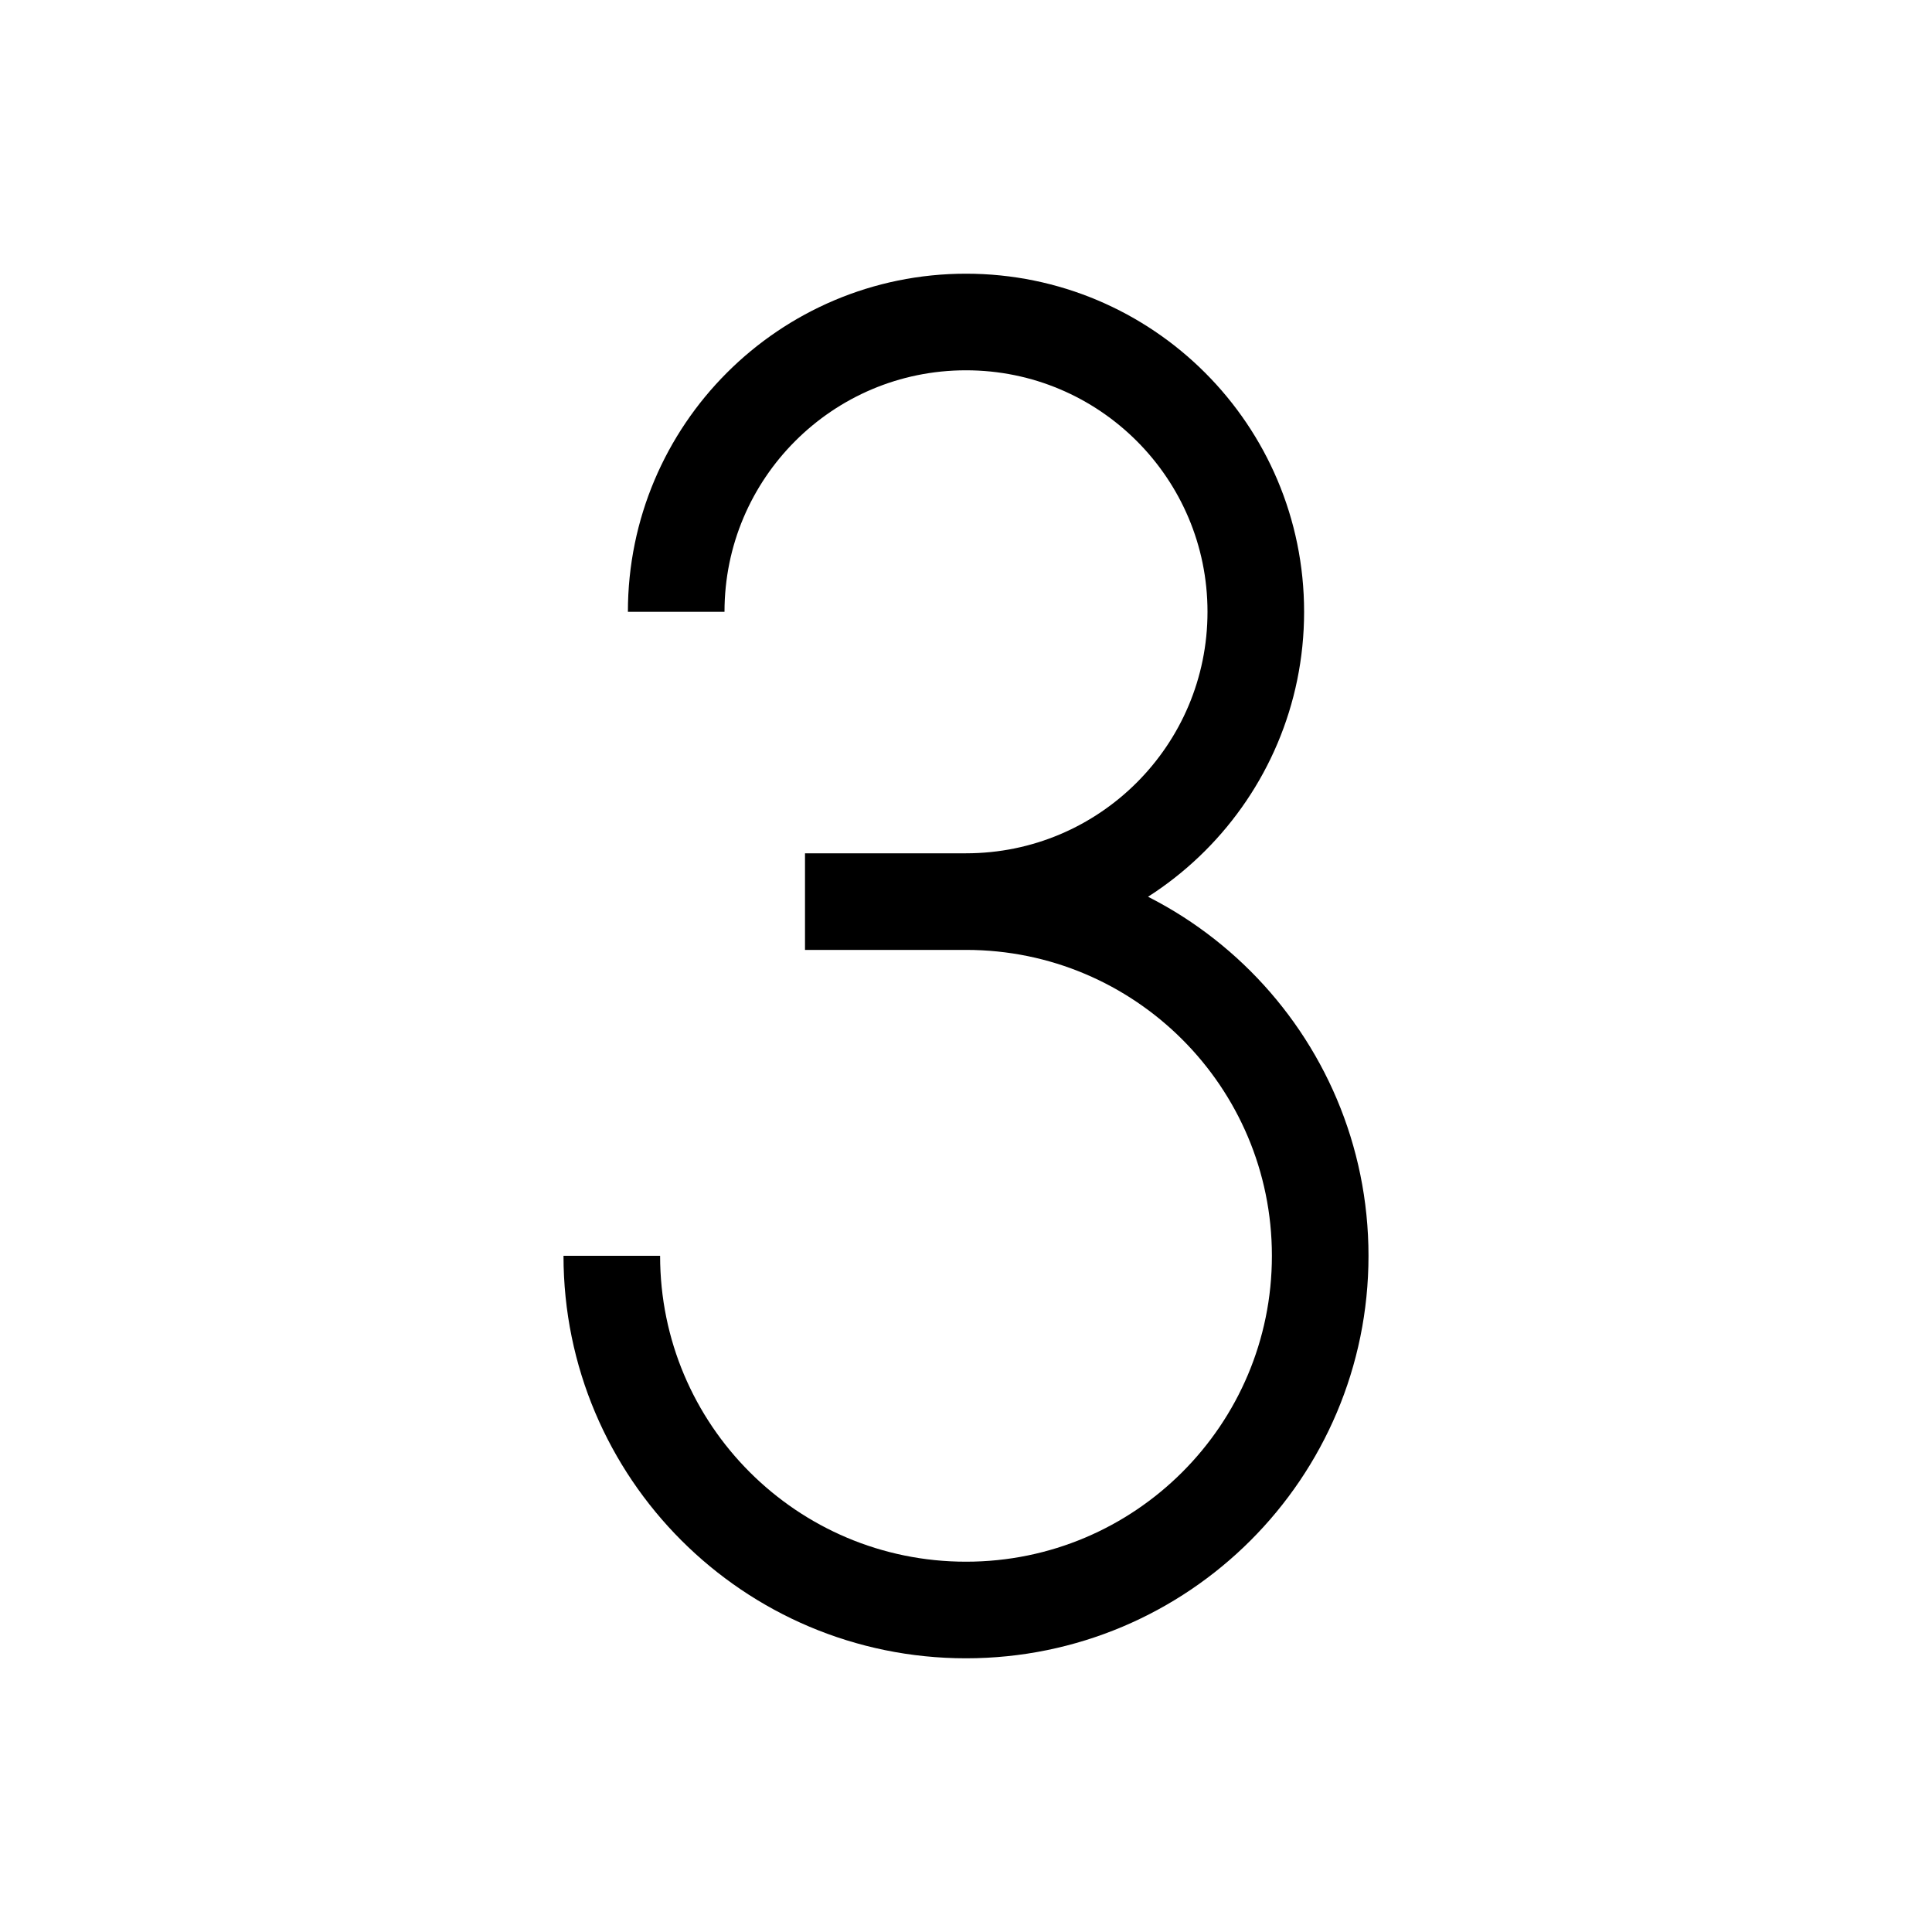
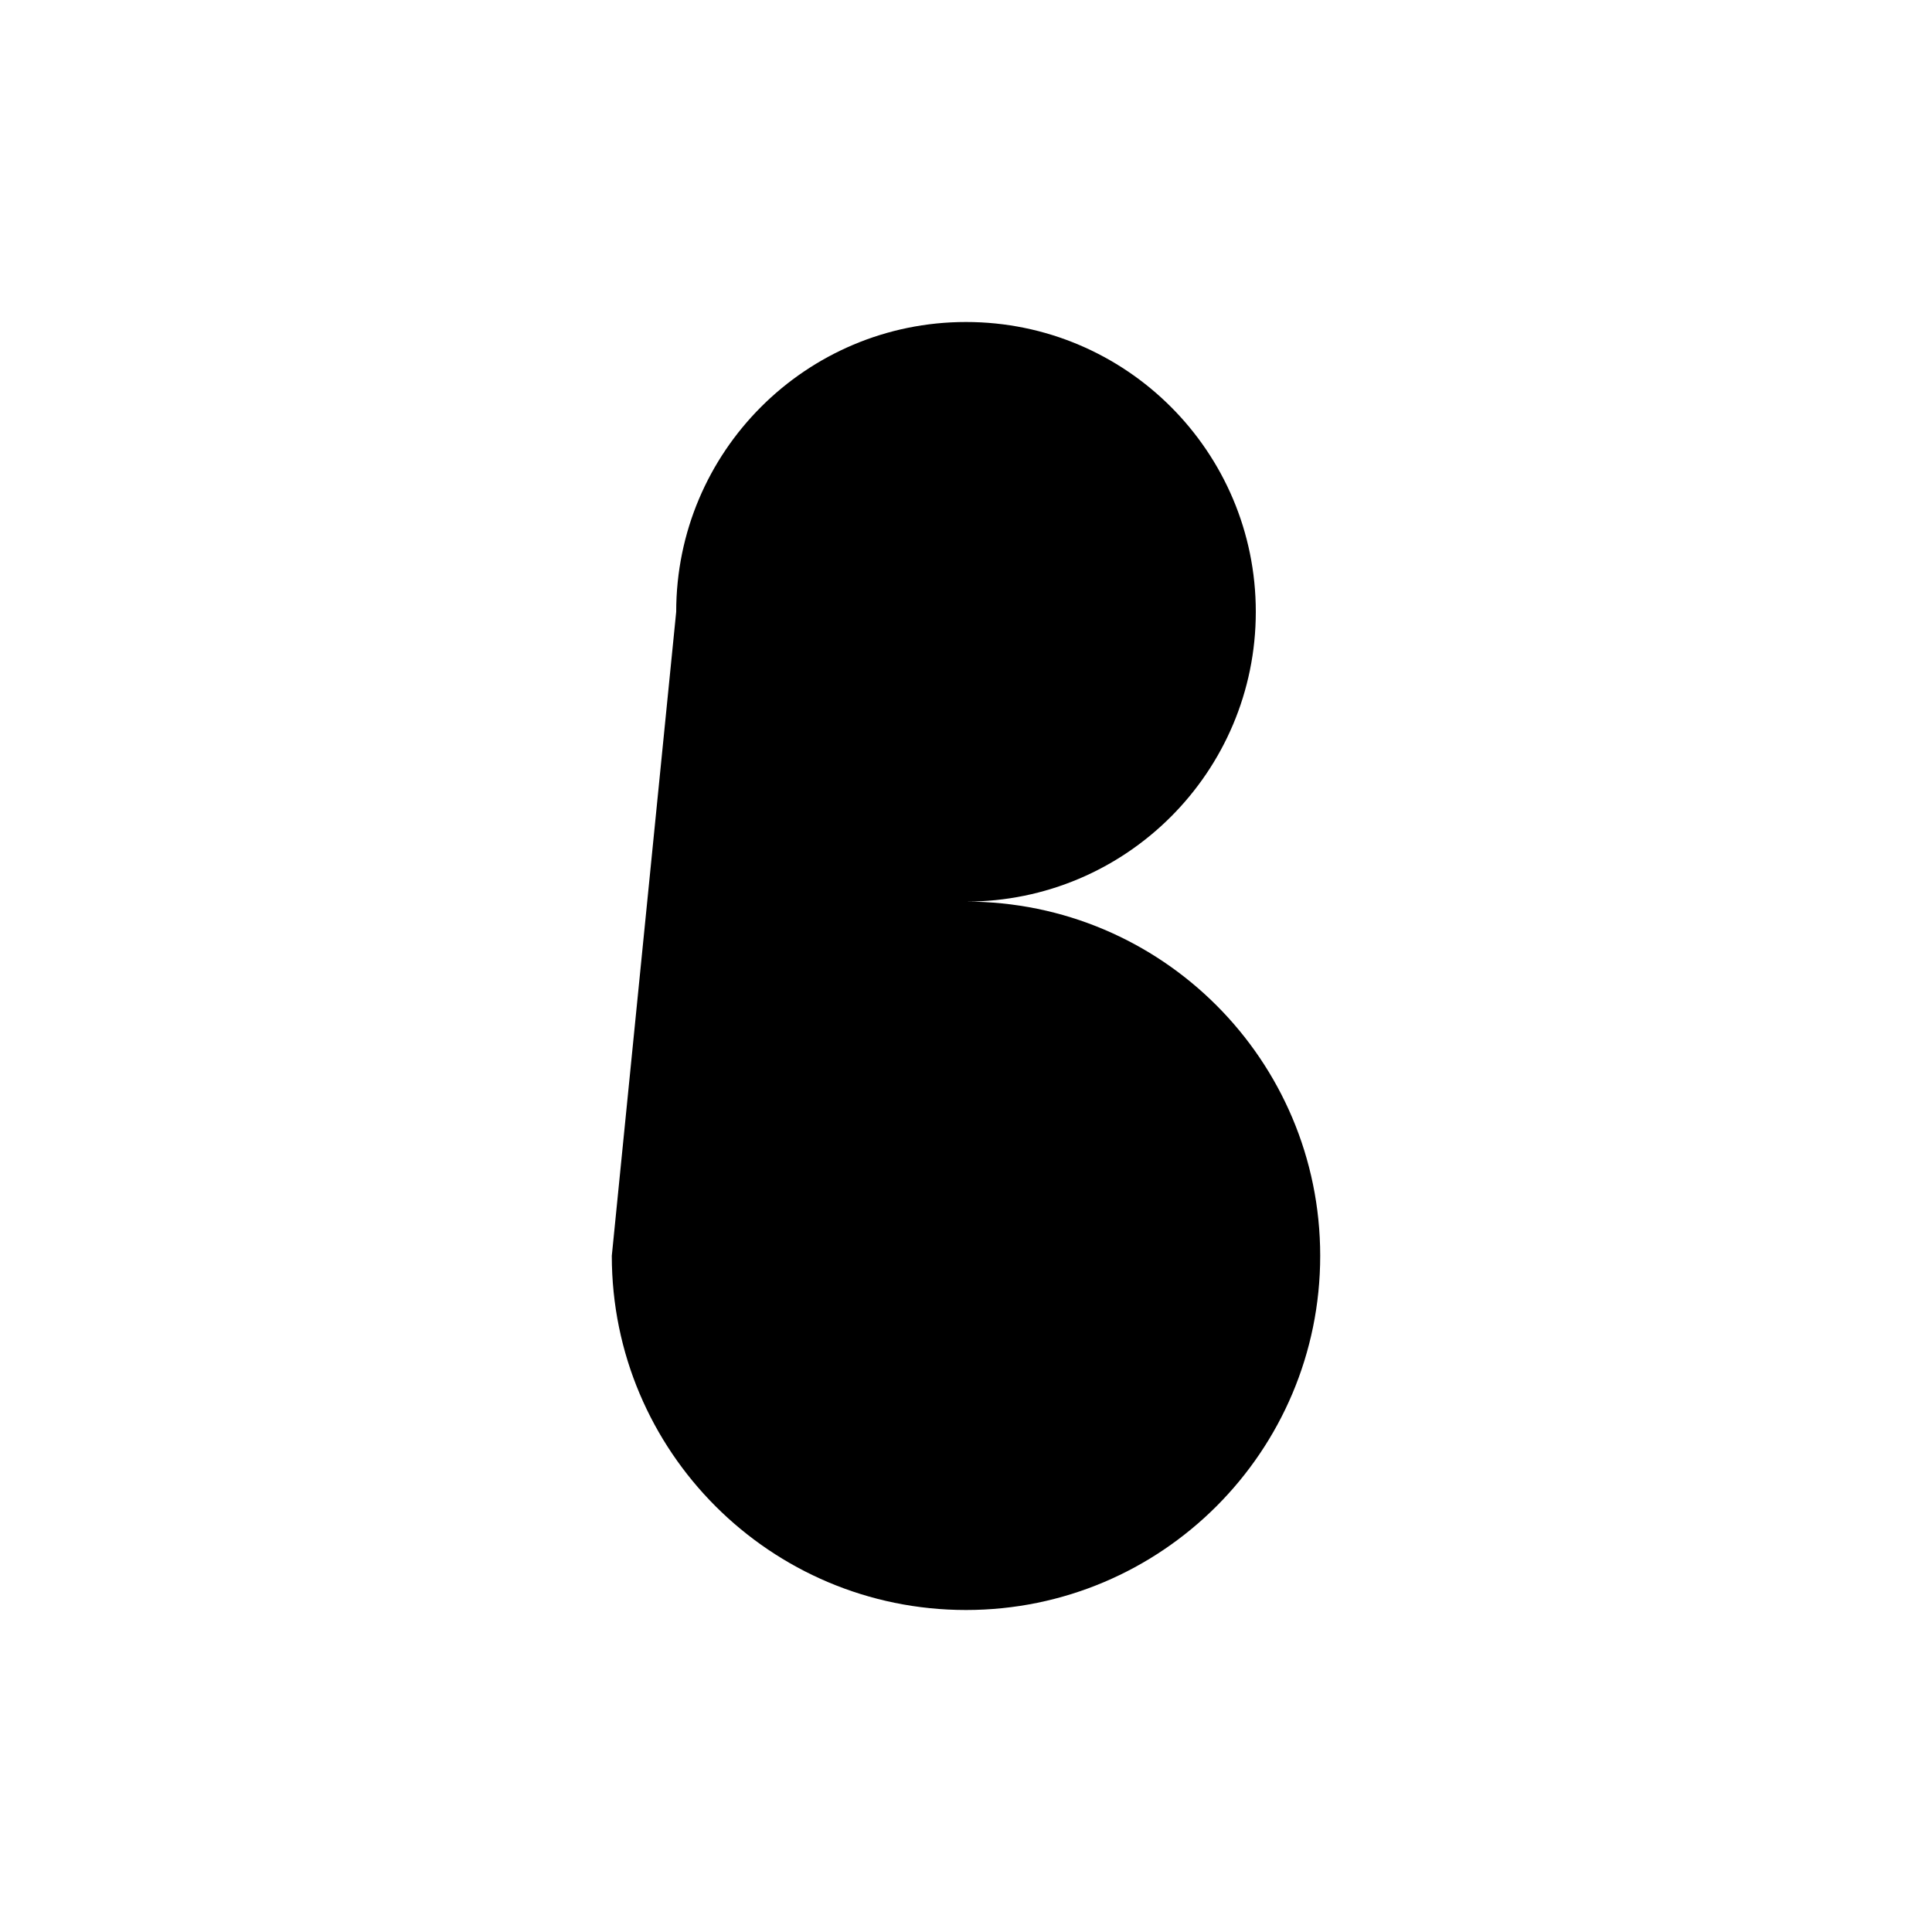
<svg xmlns="http://www.w3.org/2000/svg" id="root" viewBox="0 0 60 60" version="1.1">
-   <style>
-         .a {
-             fill: none;
-             stroke: black;
-             stroke-width: 3;
-         }
-     </style>
-   <path d="         M 21,19         A 9,9 90 1 1 30,28         L 25,28         L 30,28         A 11,11 90 1 1 19,39     " class="a" />
+   <path d="         M 21,19         A 9,9 90 1 1 30,28         L 25,28         L 30,28         A 11,11 90 1 1 19,39     " />
</svg>
